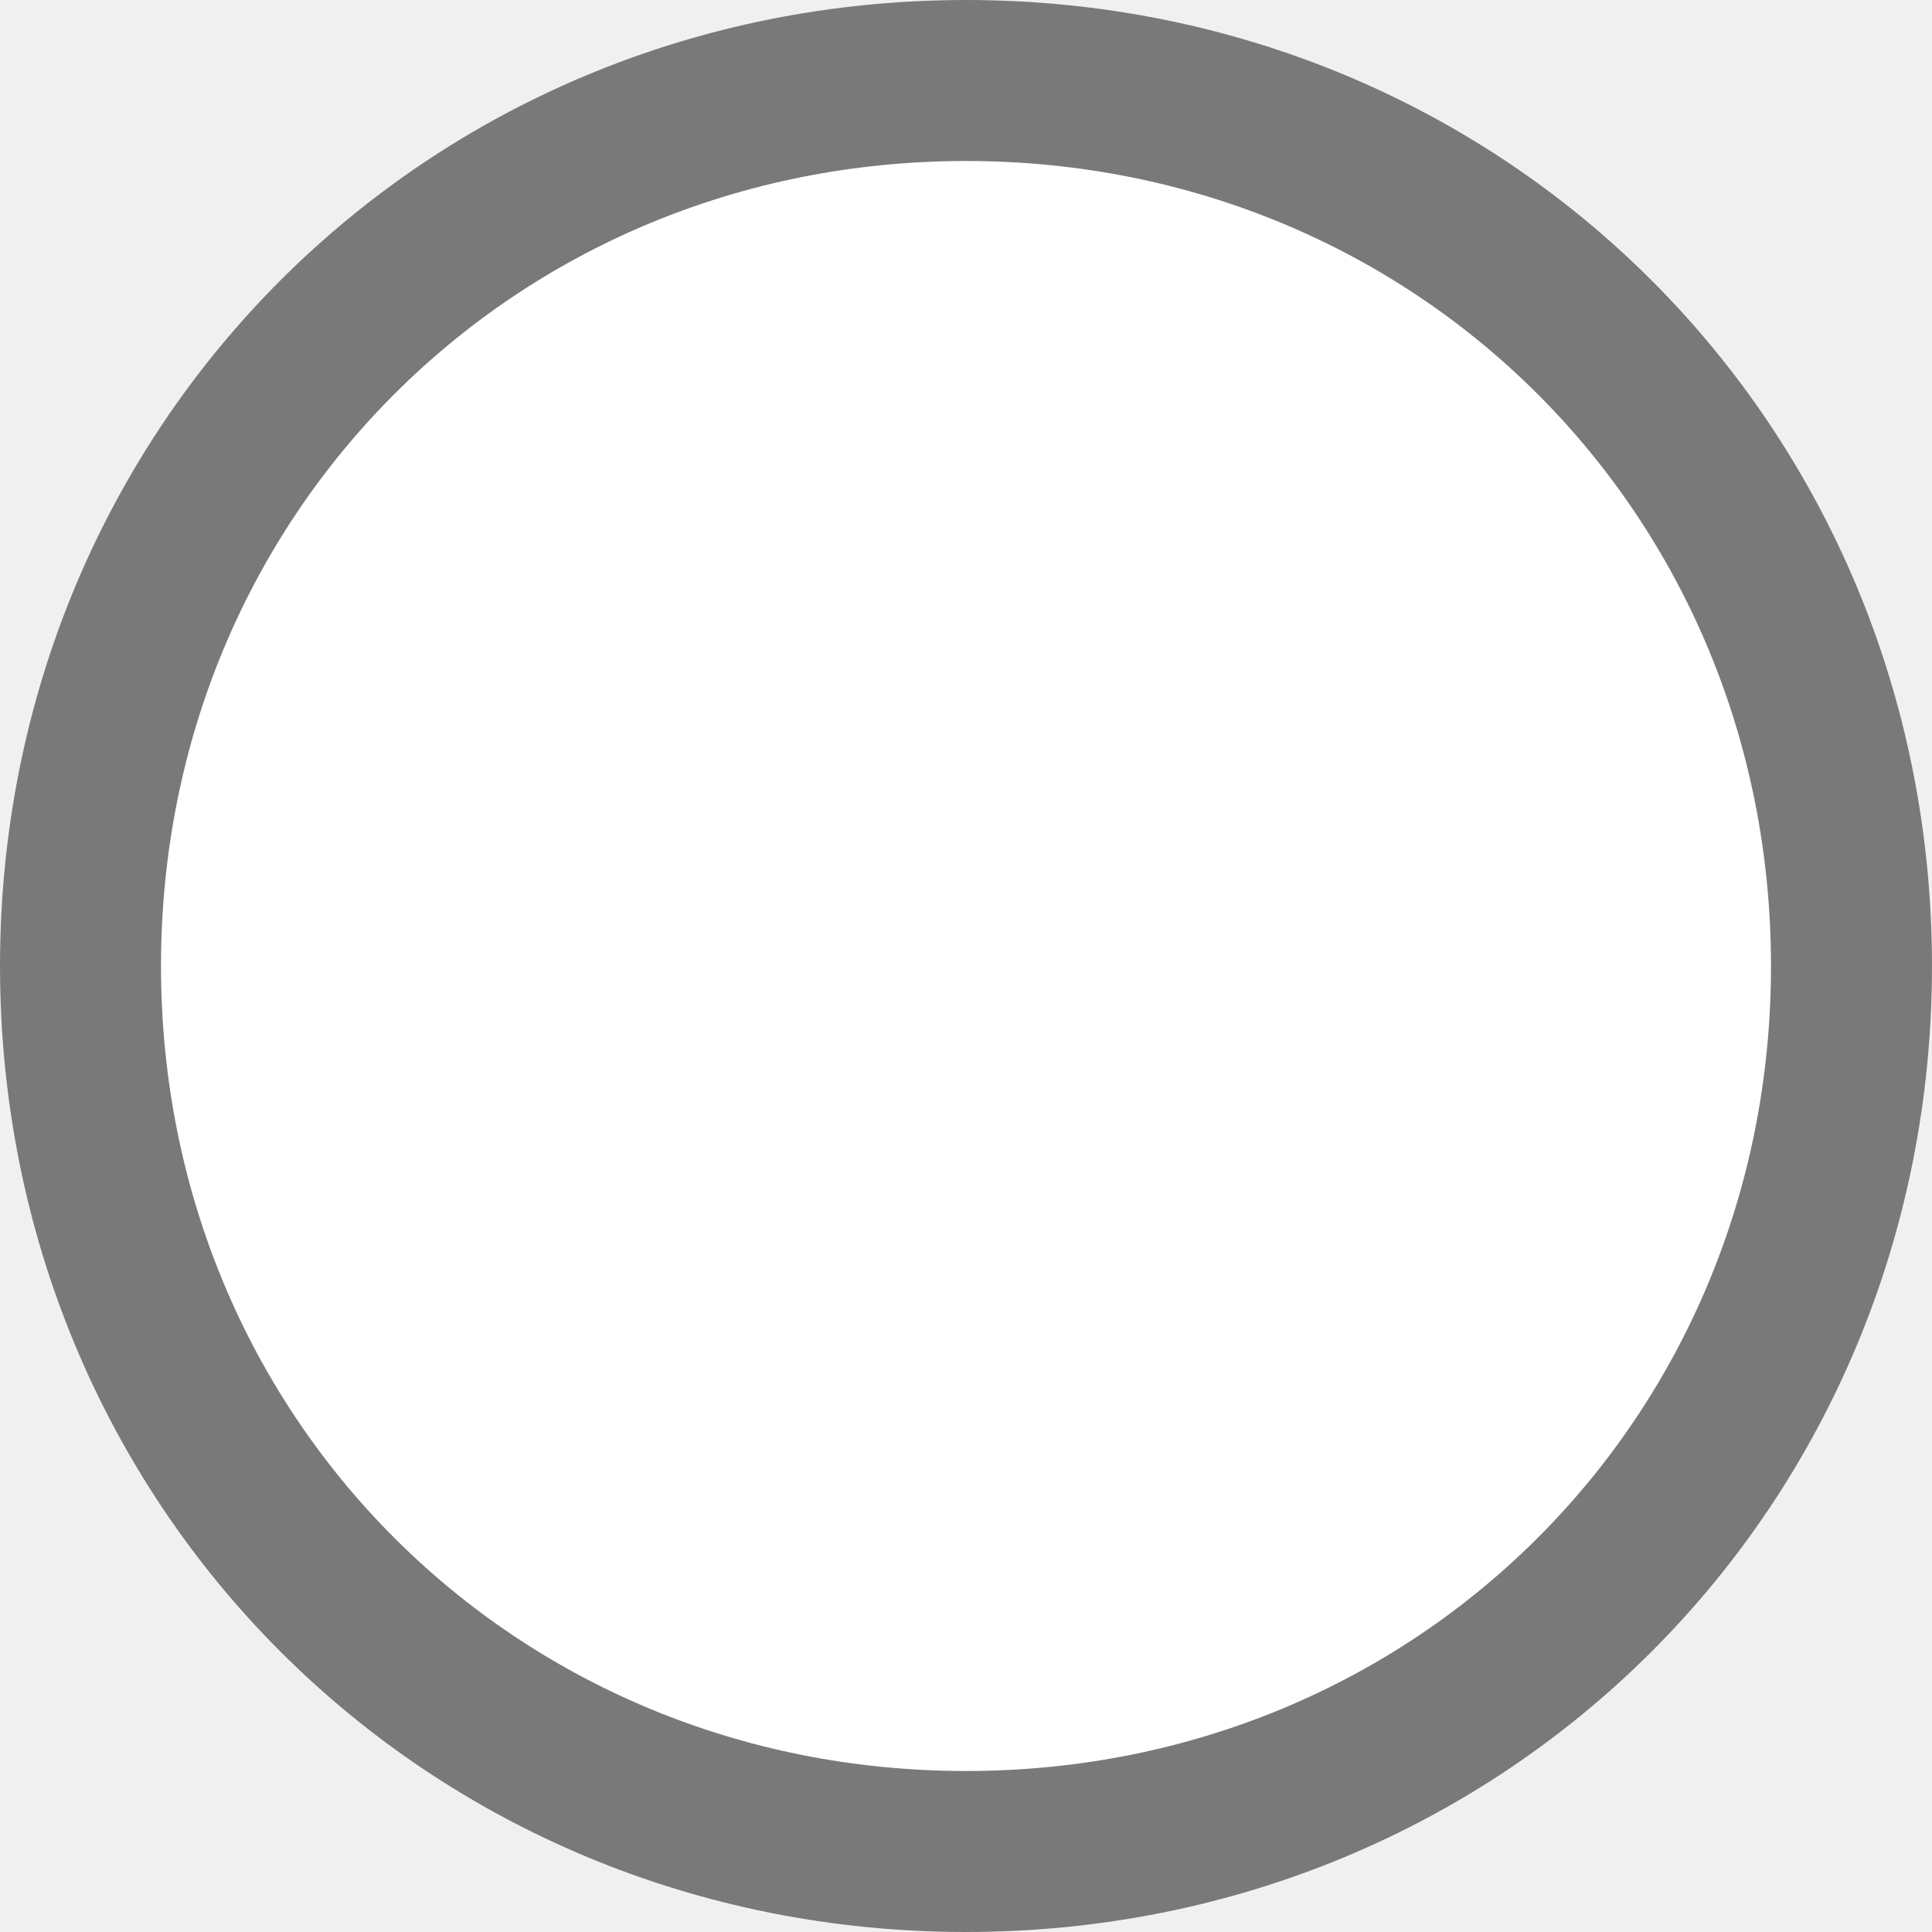
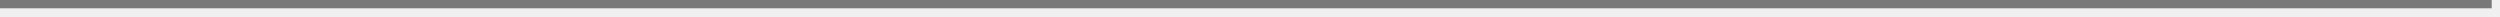
- <svg xmlns="http://www.w3.org/2000/svg" version="1.1" width="12px" height="12px" viewBox="432 145  12 12">
-   <path d="M 438 145  C 441.36 145  444 147.64  444 151  C 444 154.36  441.36 157  438 157  C 434.64 157  432 154.36  432 151  C 432 147.64  434.64 145  438 145  Z " fill-rule="nonzero" fill="#ffffff" stroke="none" />
-   <path d="M 438 145.5  C 441.08 145.5  443.5 147.92  443.5 151  C 443.5 154.08  441.08 156.5  438 156.5  C 434.92 156.5  432.5 154.08  432.5 151  C 432.5 147.92  434.92 145.5  438 145.5  Z " stroke-width="1" stroke="#797979" fill="none" />
+ <svg xmlns="http://www.w3.org/2000/svg" version="1.1" width="301px" height="2px">
+   <g transform="matrix(1 0 0 1 -475 -176 )">
+     <path d="M 475 176.5  L 775 176.5  " stroke-width="1" stroke="#797979" fill="none" />
+   </g>
</svg>
